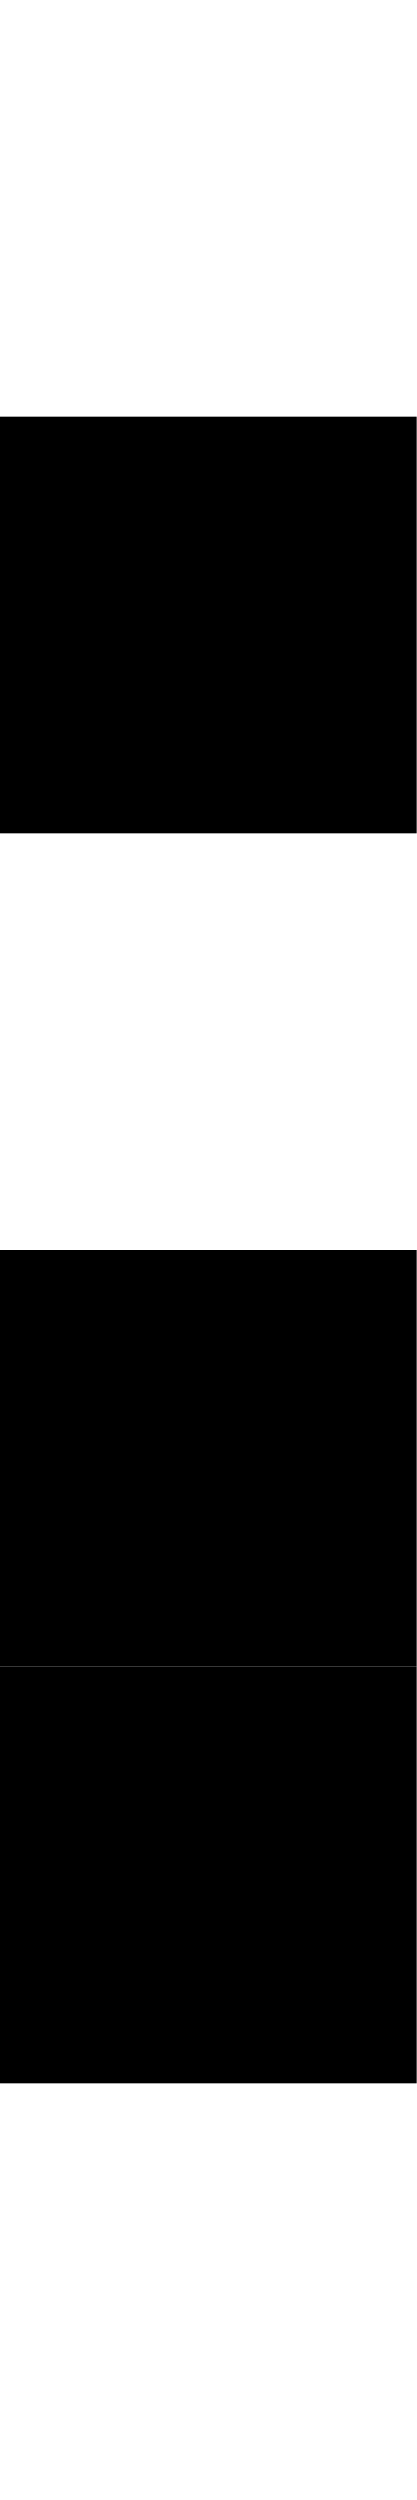
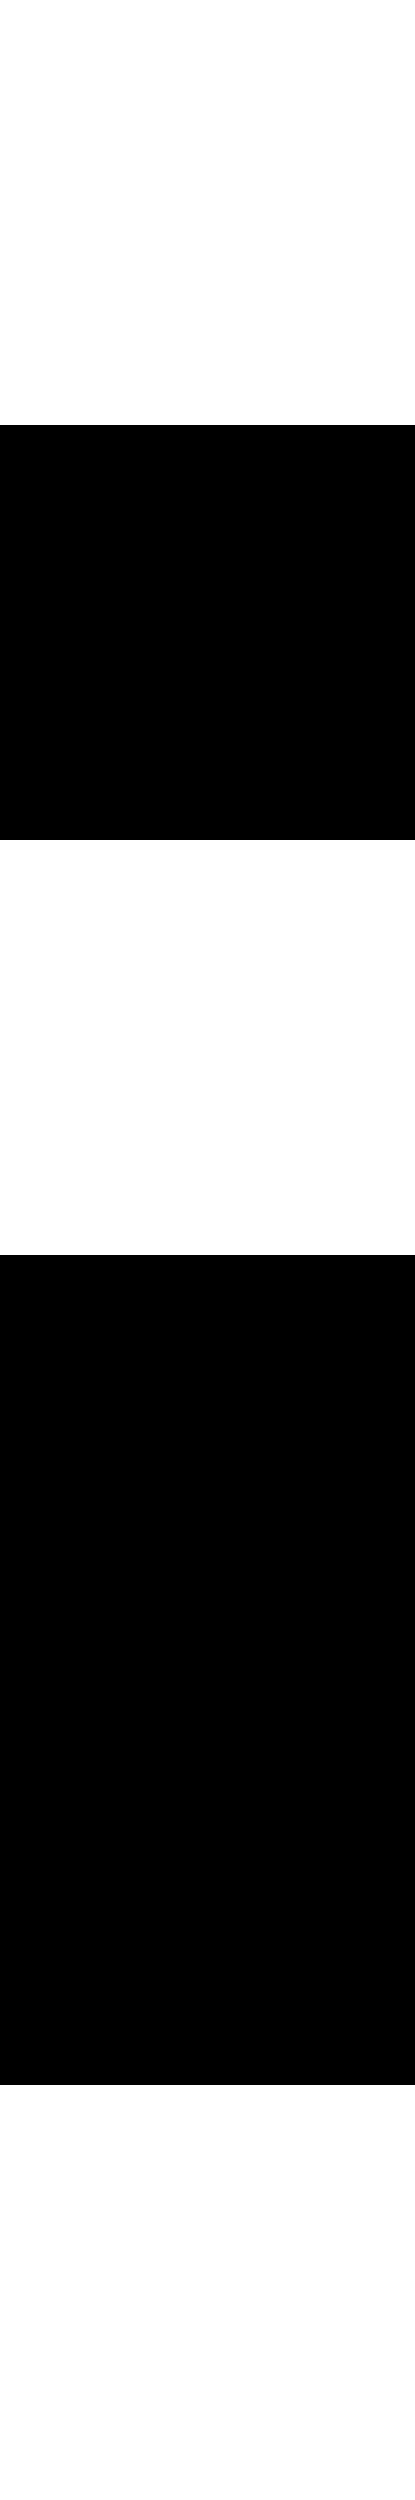
- <svg width="3" height="18">
-   <rect width="3" height="3" fill="black" x="0" y="12" />
-   <rect width="3" height="3" fill="black" x="0" y="9" />
-   <rect width="3" height="3" fill="black" x="0" y="3" />
+ <svg viewBox="0 0 166 1000">
+   <rect width="166" height="166" fill="black" x="0" y="668" />
+   <rect width="166" height="166" fill="black" x="0" y="502" />
+   <rect width="166" height="166" fill="black" x="0" y="170" />
</svg>
